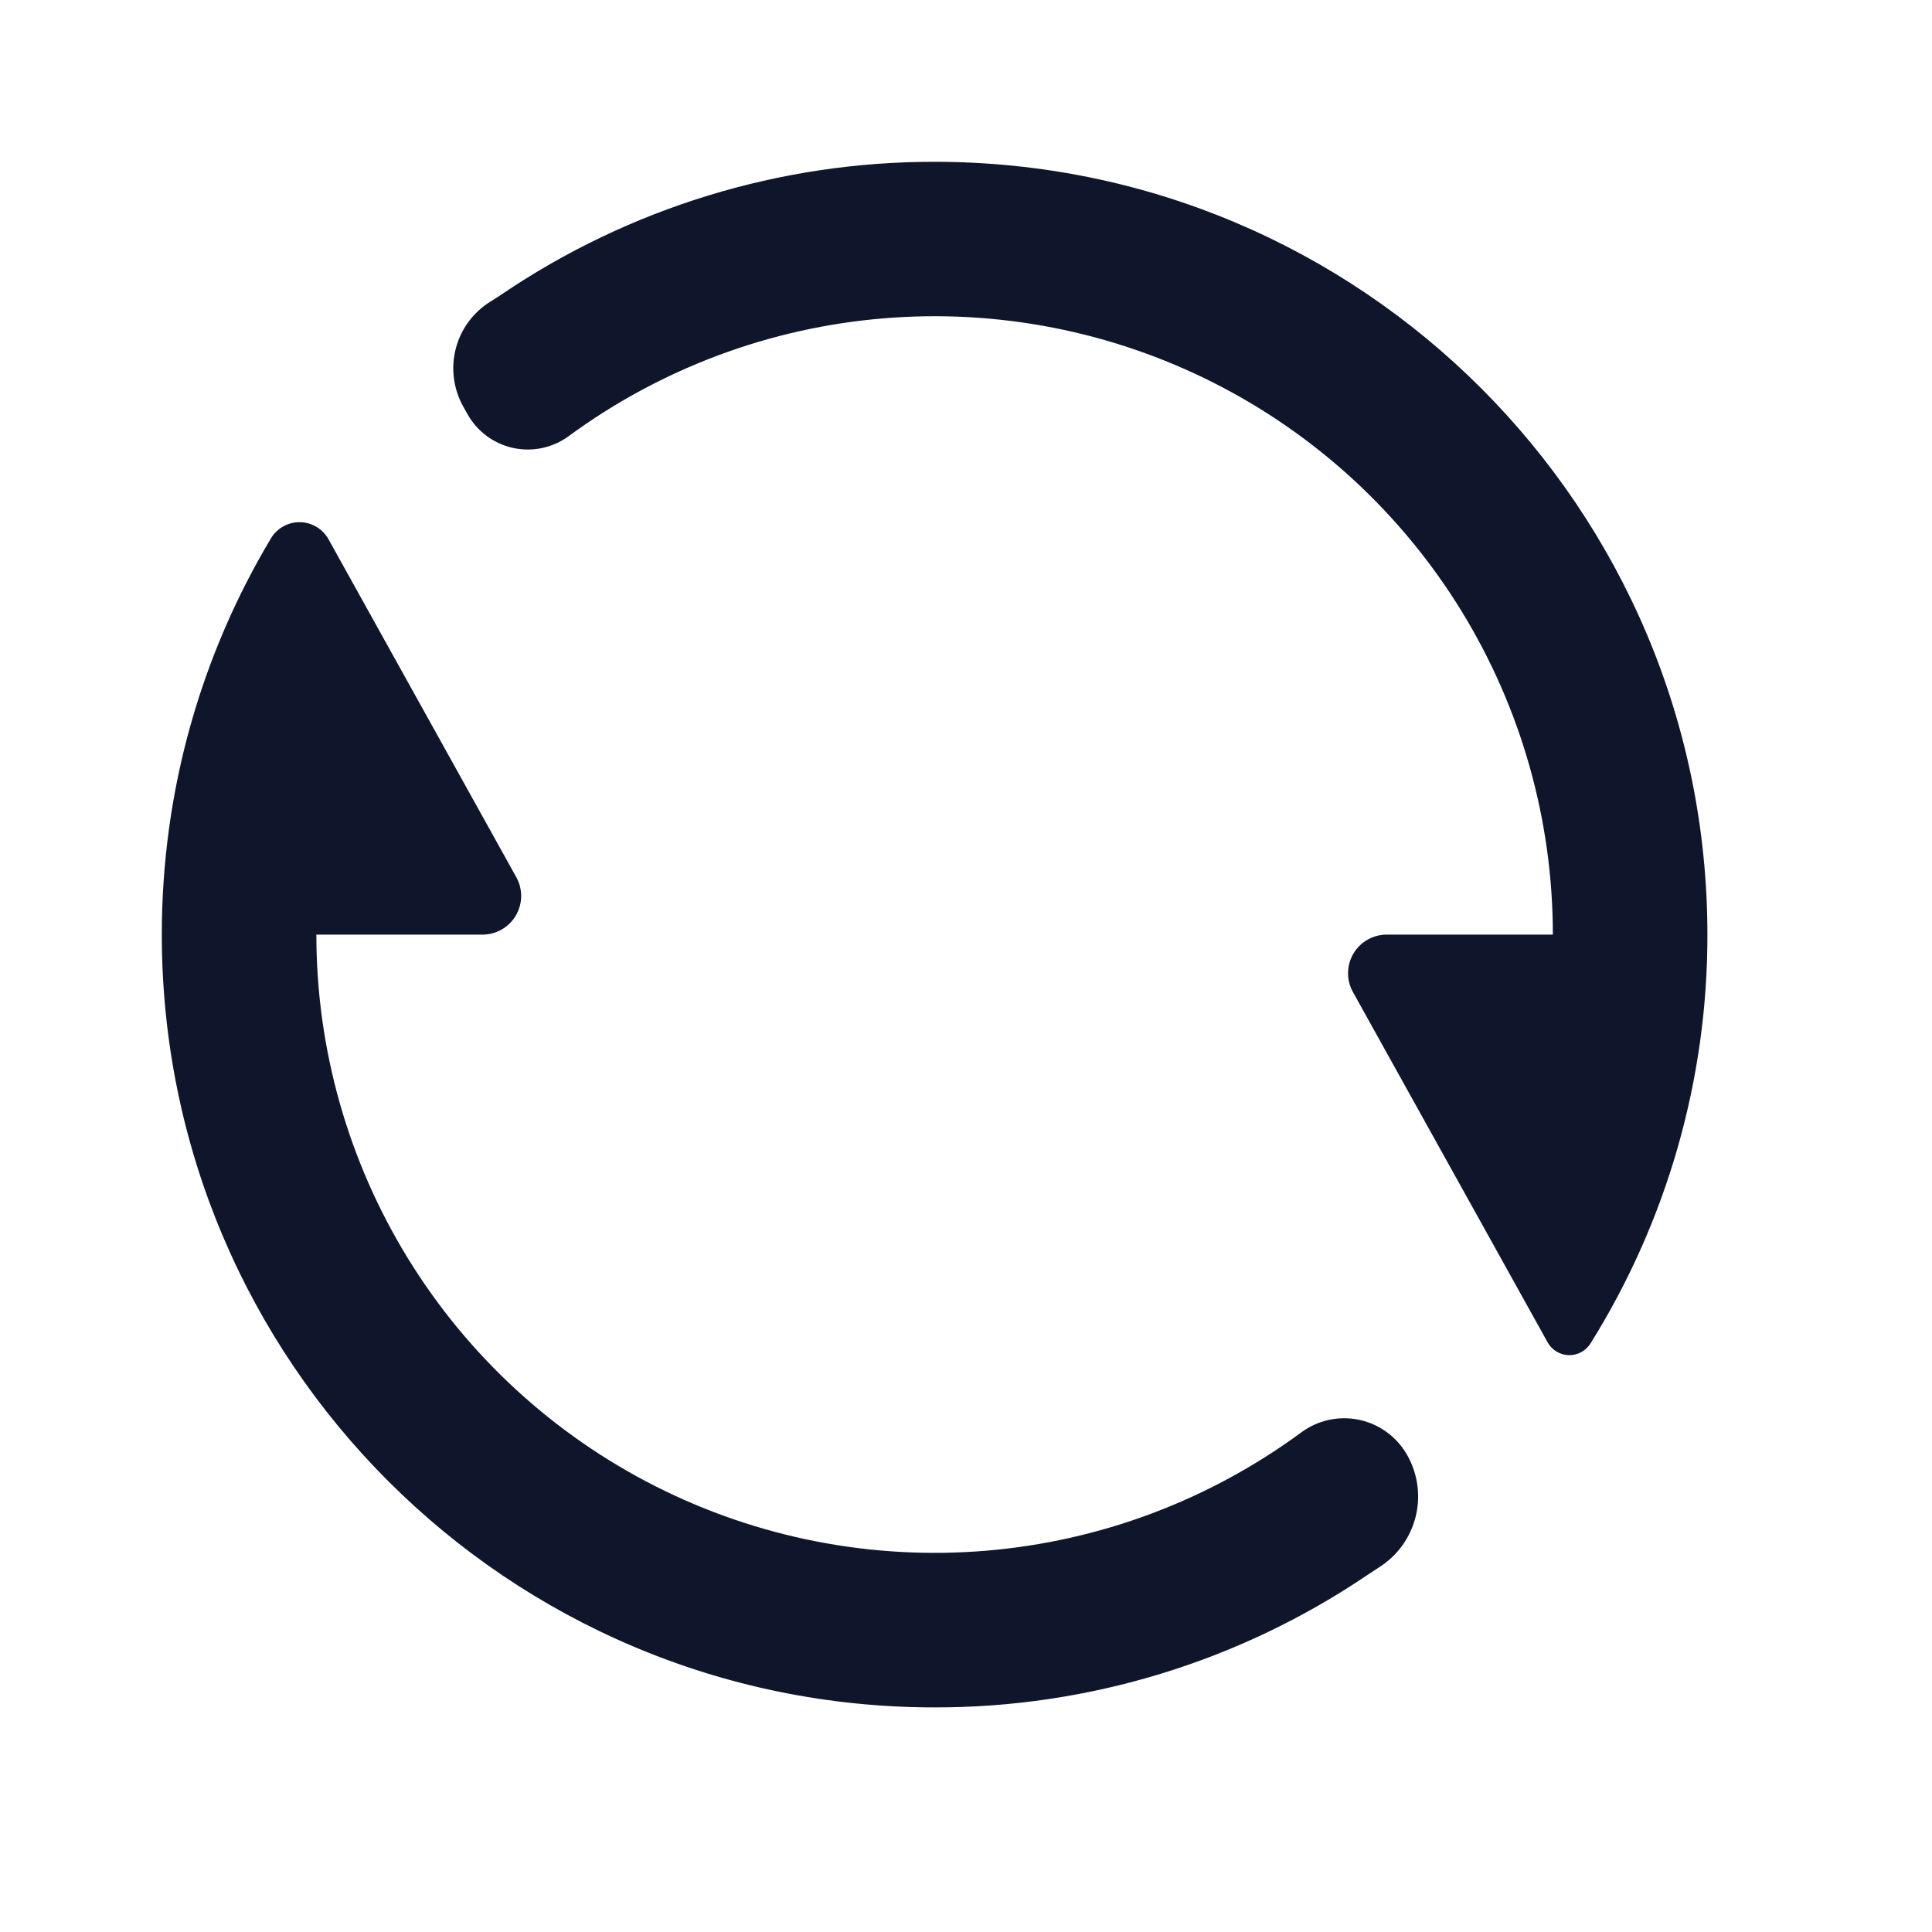
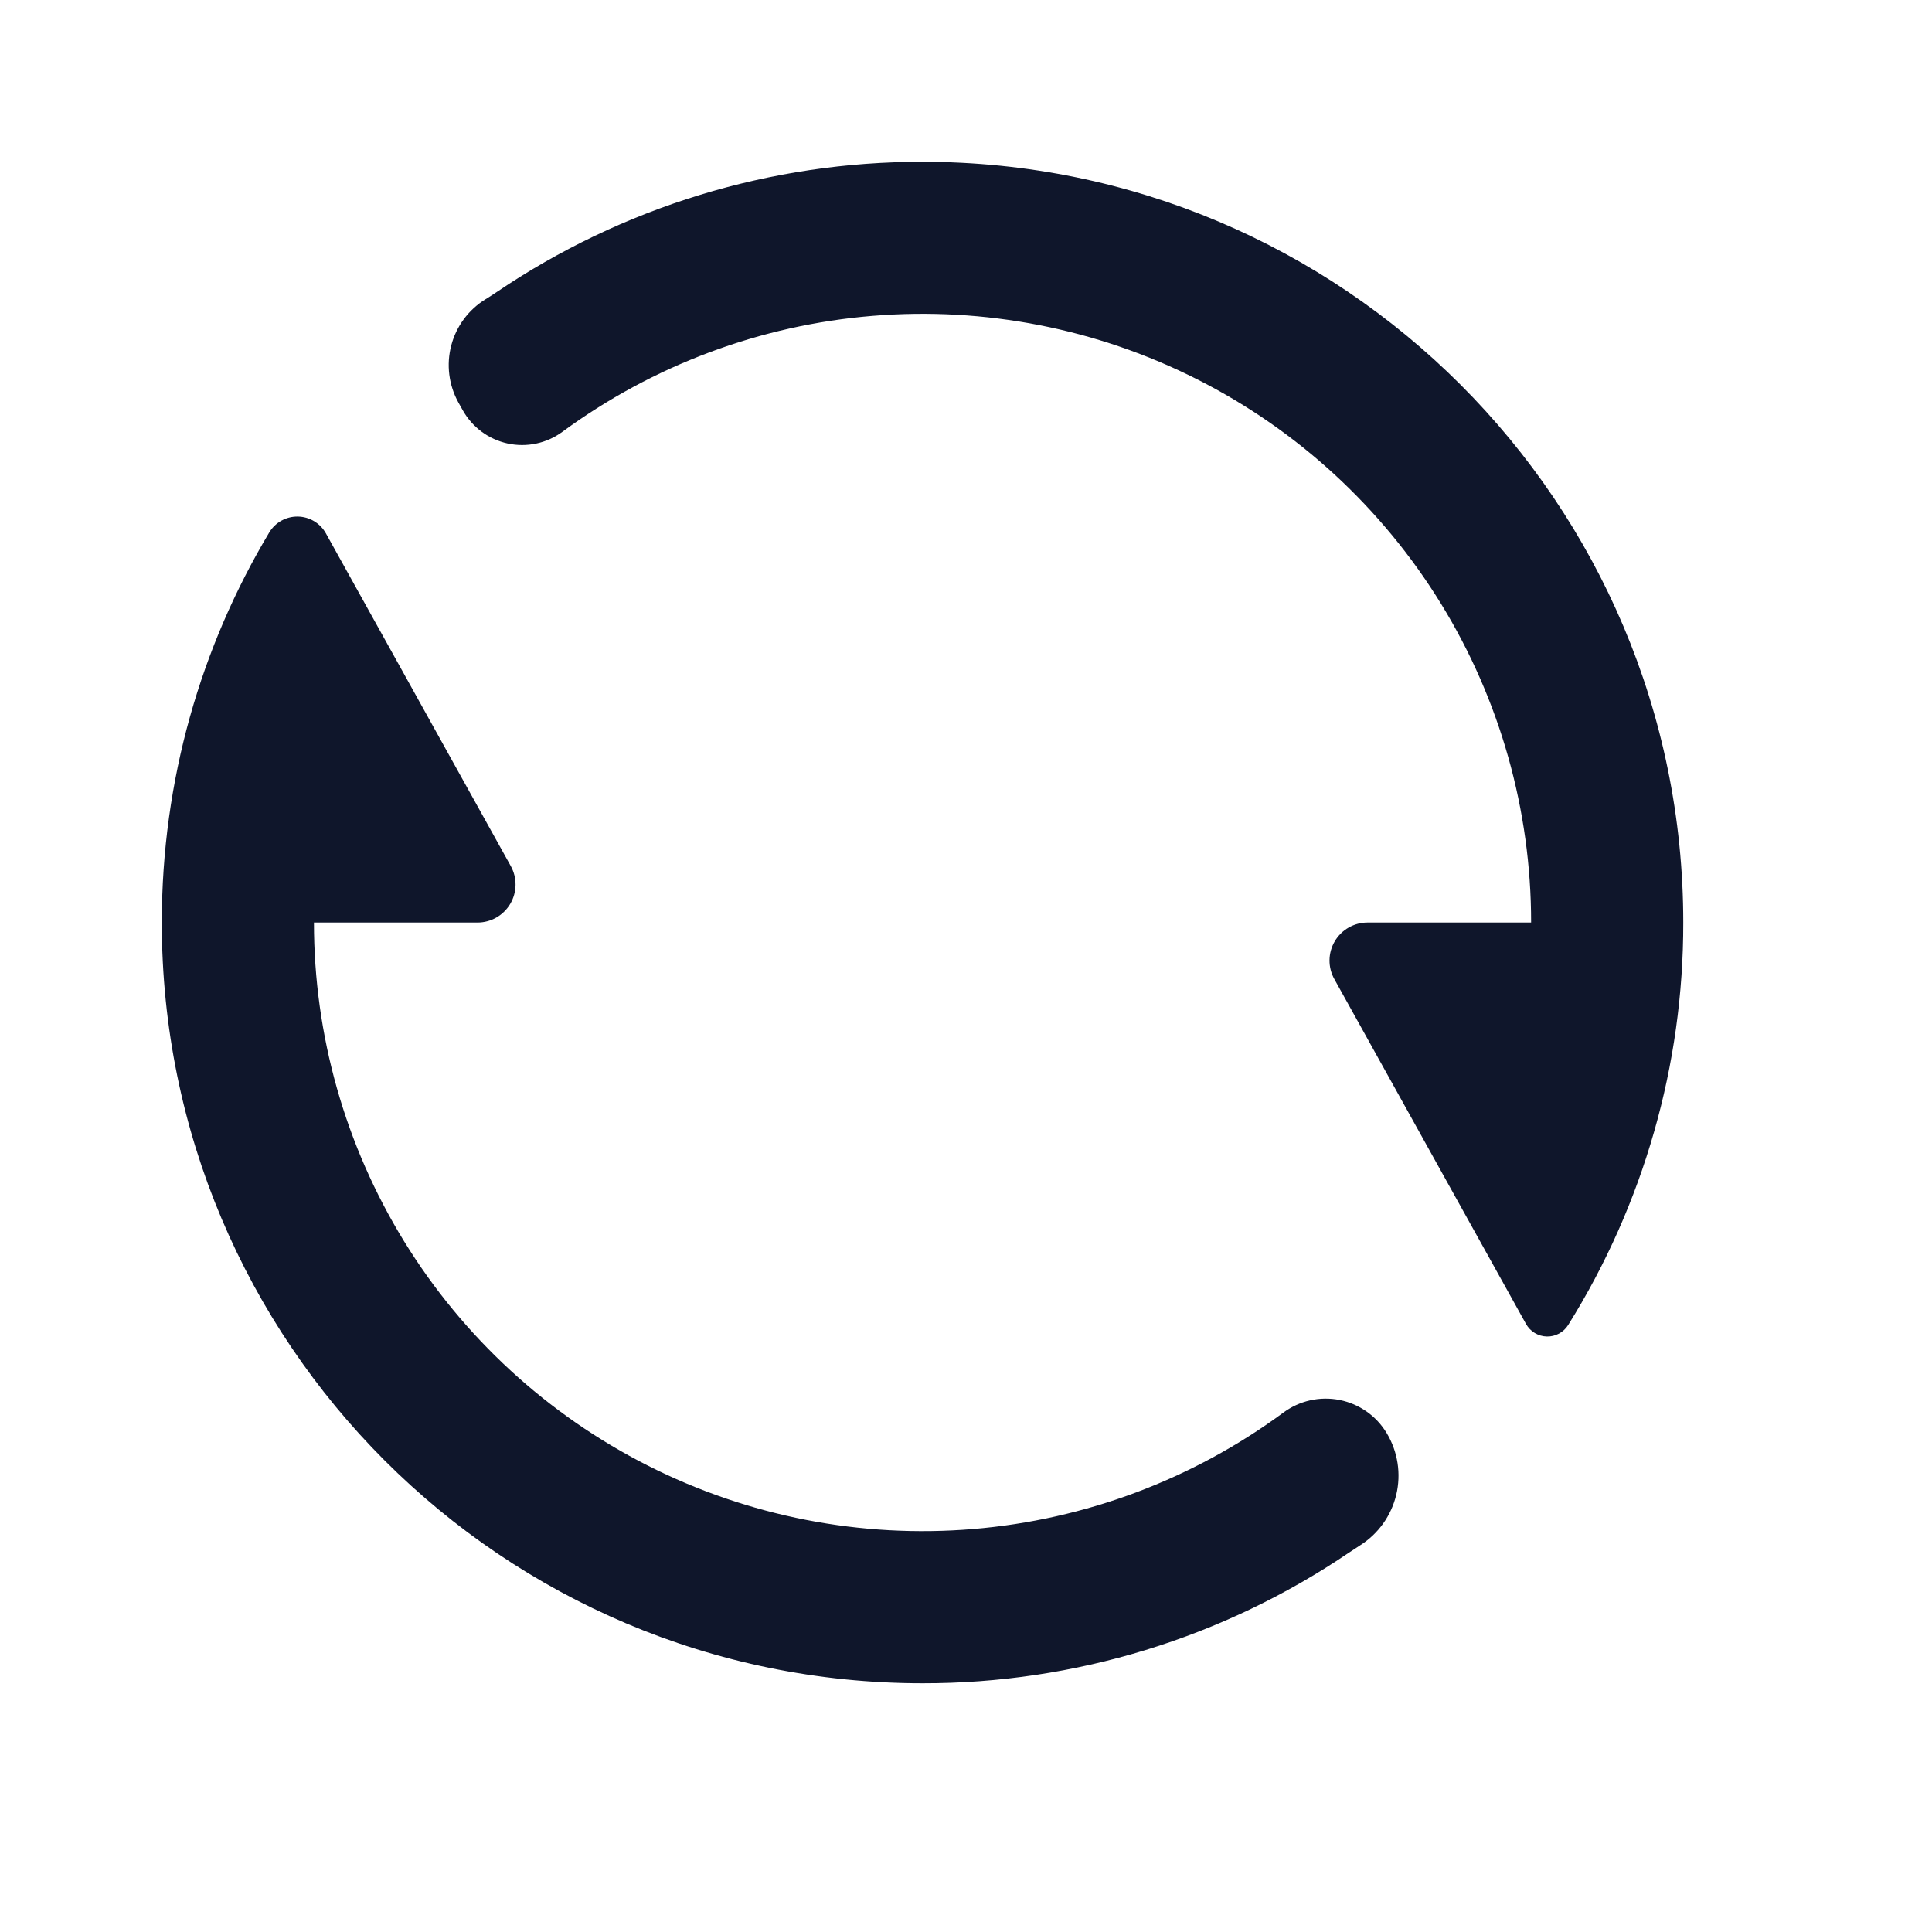
- <svg xmlns="http://www.w3.org/2000/svg" width="200" height="200" viewBox="0 0 200 200" fill="none">
-   <path d="M50.79 31.206C51.206 30.95 51.59 30.702 51.934 30.47C65.16 21.509 80.774 16.729 96.75 16.75C140.934 16.75 176.75 52.566 176.75 96.75C176.772 111.716 172.577 126.386 164.646 139.078C164.408 139.457 164.076 139.768 163.682 139.98C163.288 140.191 162.845 140.297 162.398 140.285C161.951 140.274 161.514 140.146 161.131 139.915C160.748 139.684 160.432 139.357 160.214 138.966L140.054 102.694C139.715 102.085 139.542 101.398 139.55 100.702C139.558 100.005 139.749 99.323 140.102 98.722C140.455 98.122 140.959 97.624 141.564 97.278C142.169 96.932 142.853 96.75 143.55 96.75H160.75C160.753 84.918 157.475 73.317 151.282 63.236C145.089 53.155 136.222 44.987 125.667 39.641C115.112 34.295 103.281 31.98 91.49 32.953C79.698 33.925 68.407 38.147 58.87 45.15C58.052 45.75 57.116 46.169 56.123 46.38C55.131 46.59 54.105 46.587 53.114 46.371C52.122 46.155 51.189 45.73 50.374 45.125C49.56 44.52 48.883 43.748 48.39 42.862L47.942 42.062C46.928 40.234 46.658 38.085 47.188 36.063C47.719 34.041 49.009 32.301 50.79 31.206ZM141.63 162.99C128.391 171.979 112.752 176.773 96.75 176.75C52.566 176.75 16.75 140.934 16.75 96.75C16.75 81.758 20.878 67.726 28.046 55.734C28.355 55.215 28.796 54.787 29.324 54.492C29.851 54.198 30.447 54.047 31.051 54.056C31.656 54.065 32.247 54.233 32.766 54.543C33.284 54.853 33.712 55.294 34.006 55.822L53.446 90.806C53.785 91.415 53.958 92.102 53.95 92.798C53.941 93.495 53.751 94.177 53.398 94.778C53.045 95.378 52.541 95.876 51.936 96.222C51.331 96.568 50.647 96.75 49.95 96.75H32.75C32.75 108.586 36.032 120.19 42.231 130.272C48.43 140.355 57.303 148.52 67.865 153.862C78.427 159.204 90.263 161.512 102.058 160.531C113.853 159.549 125.145 155.316 134.678 148.302C135.517 147.676 136.478 147.233 137.5 147.001C138.521 146.77 139.579 146.756 140.606 146.959C141.633 147.163 142.606 147.58 143.462 148.183C144.318 148.787 145.037 149.563 145.574 150.462C146.736 152.404 147.093 154.724 146.569 156.926C146.044 159.127 144.679 161.037 142.766 162.246C142.389 162.485 142.015 162.731 141.646 162.982L141.63 162.99Z" fill="#0F162B" />
+ <svg xmlns="http://www.w3.org/2000/svg" width="800" height="800" viewBox="0 0 800 800" fill="none">
+   <path d="M201.032 123.921C202.67 122.913 204.182 121.936 205.537 121.023C257.614 85.737 319.094 66.915 382 67C555.974 67 697 208.026 697 382C697.086 440.93 680.568 498.691 649.34 548.666C648.405 550.159 647.097 551.383 645.545 552.216C643.993 553.05 642.25 553.465 640.489 553.42C638.728 553.376 637.009 552.873 635.501 551.962C633.993 551.051 632.748 549.763 631.889 548.225L552.509 405.404C551.176 403.007 550.492 400.303 550.525 397.56C550.558 394.817 551.307 392.13 552.698 389.765C554.089 387.401 556.073 385.44 558.454 384.078C560.836 382.716 563.531 382 566.275 382H634C634.01 335.412 621.106 289.734 596.72 250.038C572.334 210.343 537.422 178.184 495.861 157.135C454.3 136.085 407.718 126.968 361.288 130.797C314.858 134.626 270.398 151.251 232.847 178.825C229.627 181.188 225.94 182.839 222.032 183.668C218.124 184.497 214.085 184.485 210.182 183.633C206.279 182.781 202.602 181.108 199.395 178.726C196.189 176.344 193.525 173.307 191.582 169.816L189.818 166.666C185.825 159.468 184.763 151.007 186.852 143.044C188.941 135.082 194.02 128.232 201.032 123.921ZM558.715 642.82C506.586 678.213 445.009 697.092 382 697C208.025 697 67 555.974 67 382C67 322.969 83.254 267.718 111.478 220.5C112.696 218.456 114.432 216.77 116.509 215.61C118.587 214.45 120.933 213.858 123.312 213.893C125.691 213.928 128.019 214.589 130.061 215.81C132.103 217.03 133.788 218.768 134.945 220.846L211.49 358.595C212.824 360.993 213.508 363.697 213.474 366.44C213.441 369.183 212.692 371.87 211.302 374.235C209.911 376.599 207.926 378.56 205.545 379.922C203.164 381.284 200.468 382 197.725 382H130C129.999 428.603 142.921 474.294 167.33 513.993C191.739 553.693 226.679 585.846 268.265 606.879C309.852 627.913 356.457 637.002 402.9 633.137C449.342 629.272 493.803 612.604 531.341 584.986C534.645 582.52 538.43 580.775 542.451 579.865C546.472 578.954 550.64 578.898 554.684 579.7C558.728 580.501 562.558 582.143 565.928 584.519C569.297 586.894 572.131 589.951 574.244 593.491C578.821 601.138 580.227 610.272 578.161 618.941C576.095 627.61 570.721 635.129 563.188 639.89C561.702 640.833 560.232 641.799 558.778 642.788L558.715 642.82Z" fill="#0F162B" />
</svg>
